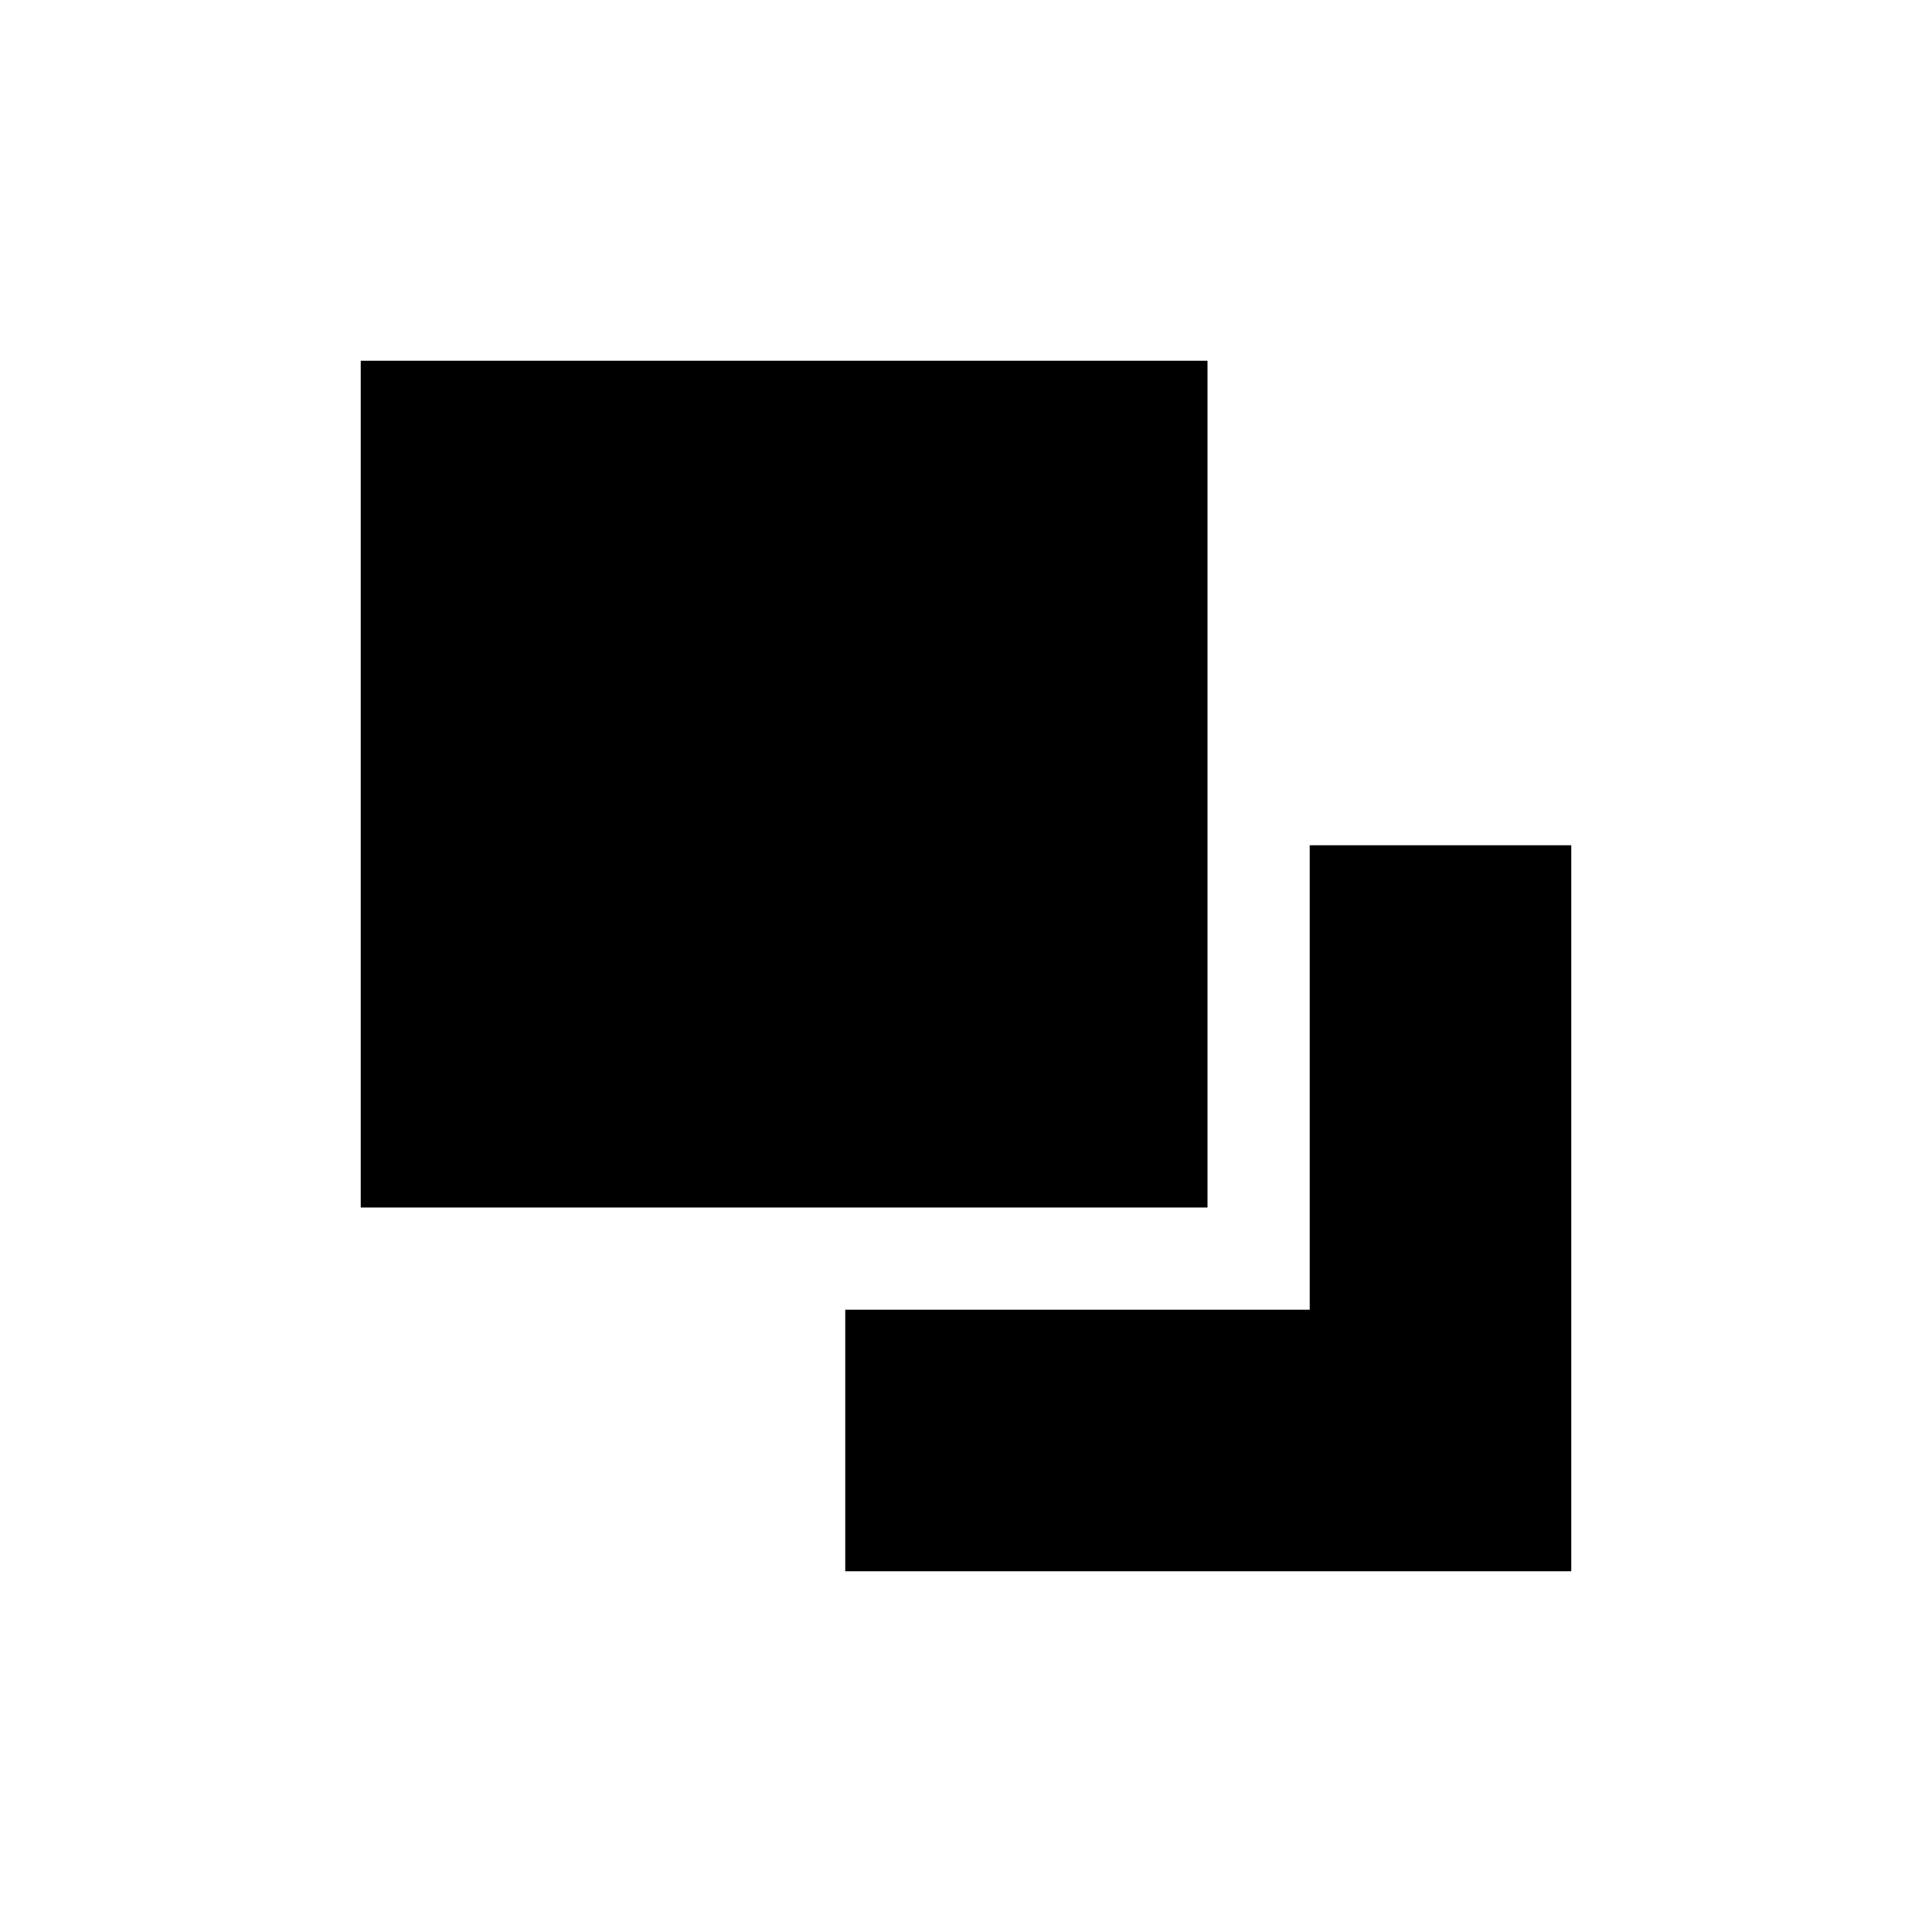
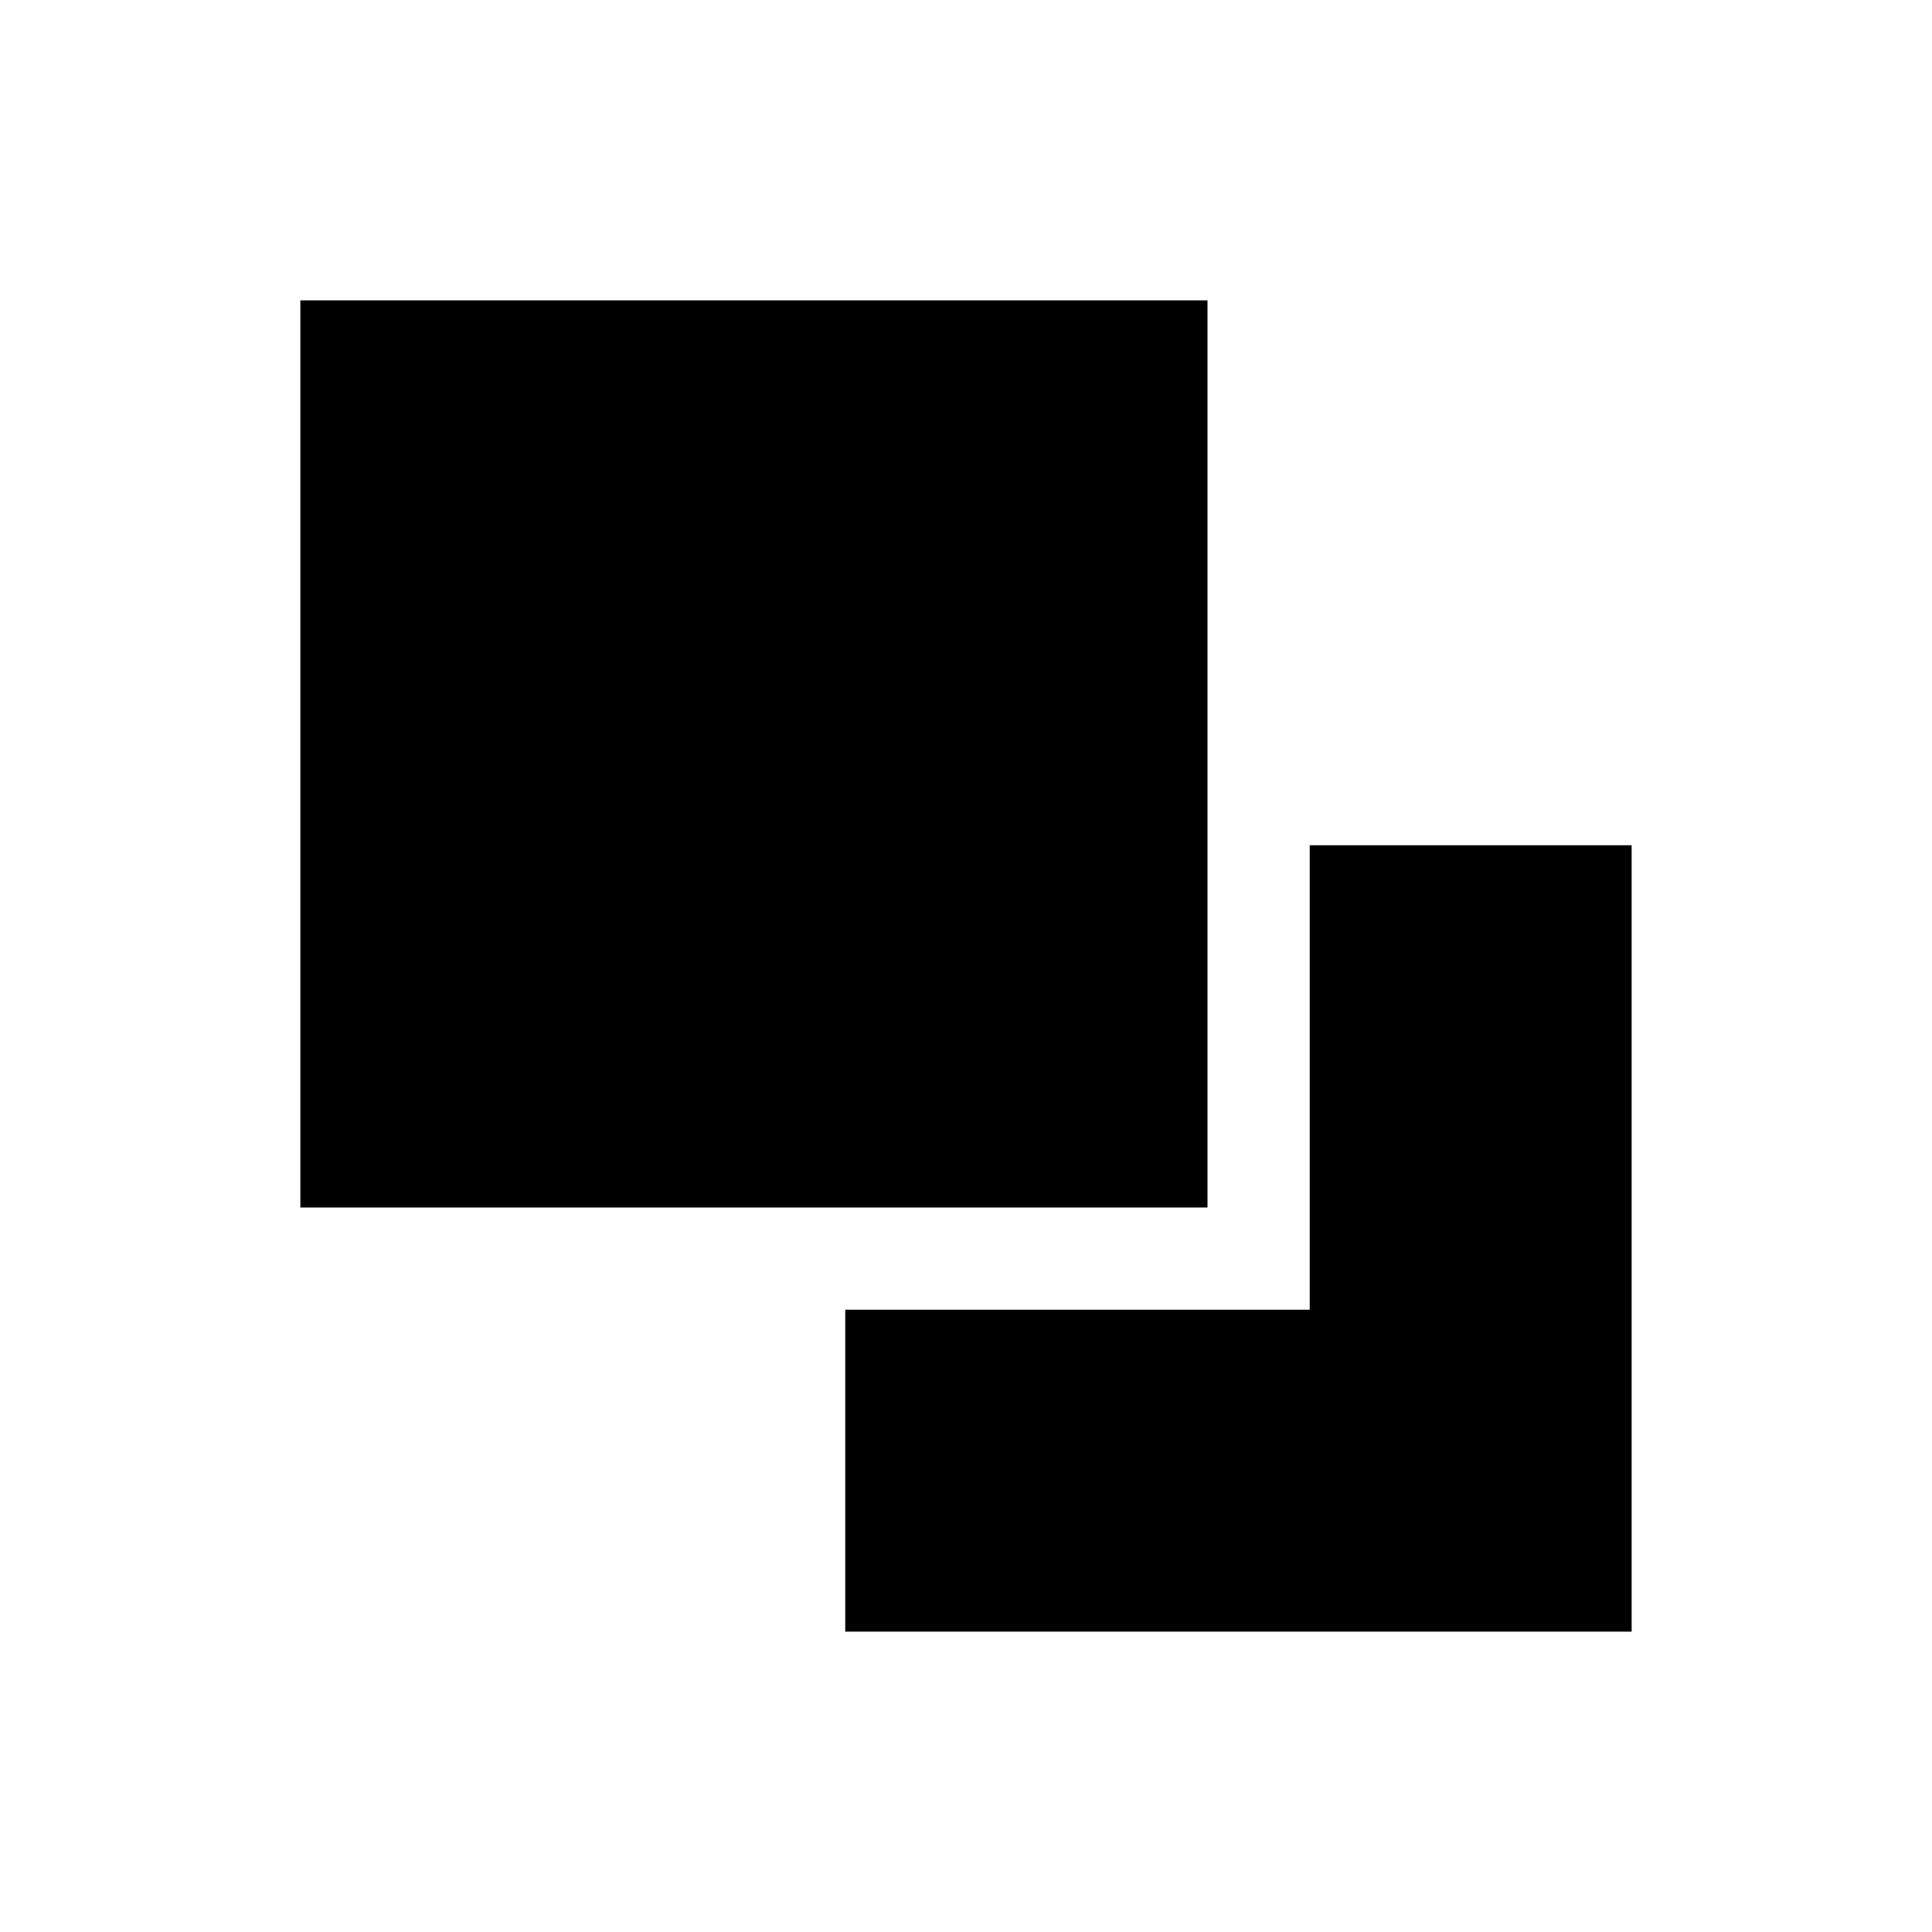
<svg xmlns="http://www.w3.org/2000/svg" id="Layer_1" data-name="Layer 1" viewBox="0 0 32 32">
  <defs>
    <style>
      .cls-1 {
        fill: #000;
        stroke-width: 0px;
      }
    </style>
  </defs>
-   <rect class="cls-1" x="5.975" y="5.975" width="14.025" height="14.025" />
-   <polygon class="cls-1" points="21.693 14 21.693 21.693 14 21.693 14 26.025 26.025 26.025 26.025 14 21.693 14" />
+   <rect class="cls-1" x="4.975" y="4.975" width="15.025" height="15.025" />
+   <polygon class="cls-1" points="21.693 14 21.693 21.693 14 21.693 14 27.025 27.025 27.025 27.025 14 21.693 14" />
</svg>
